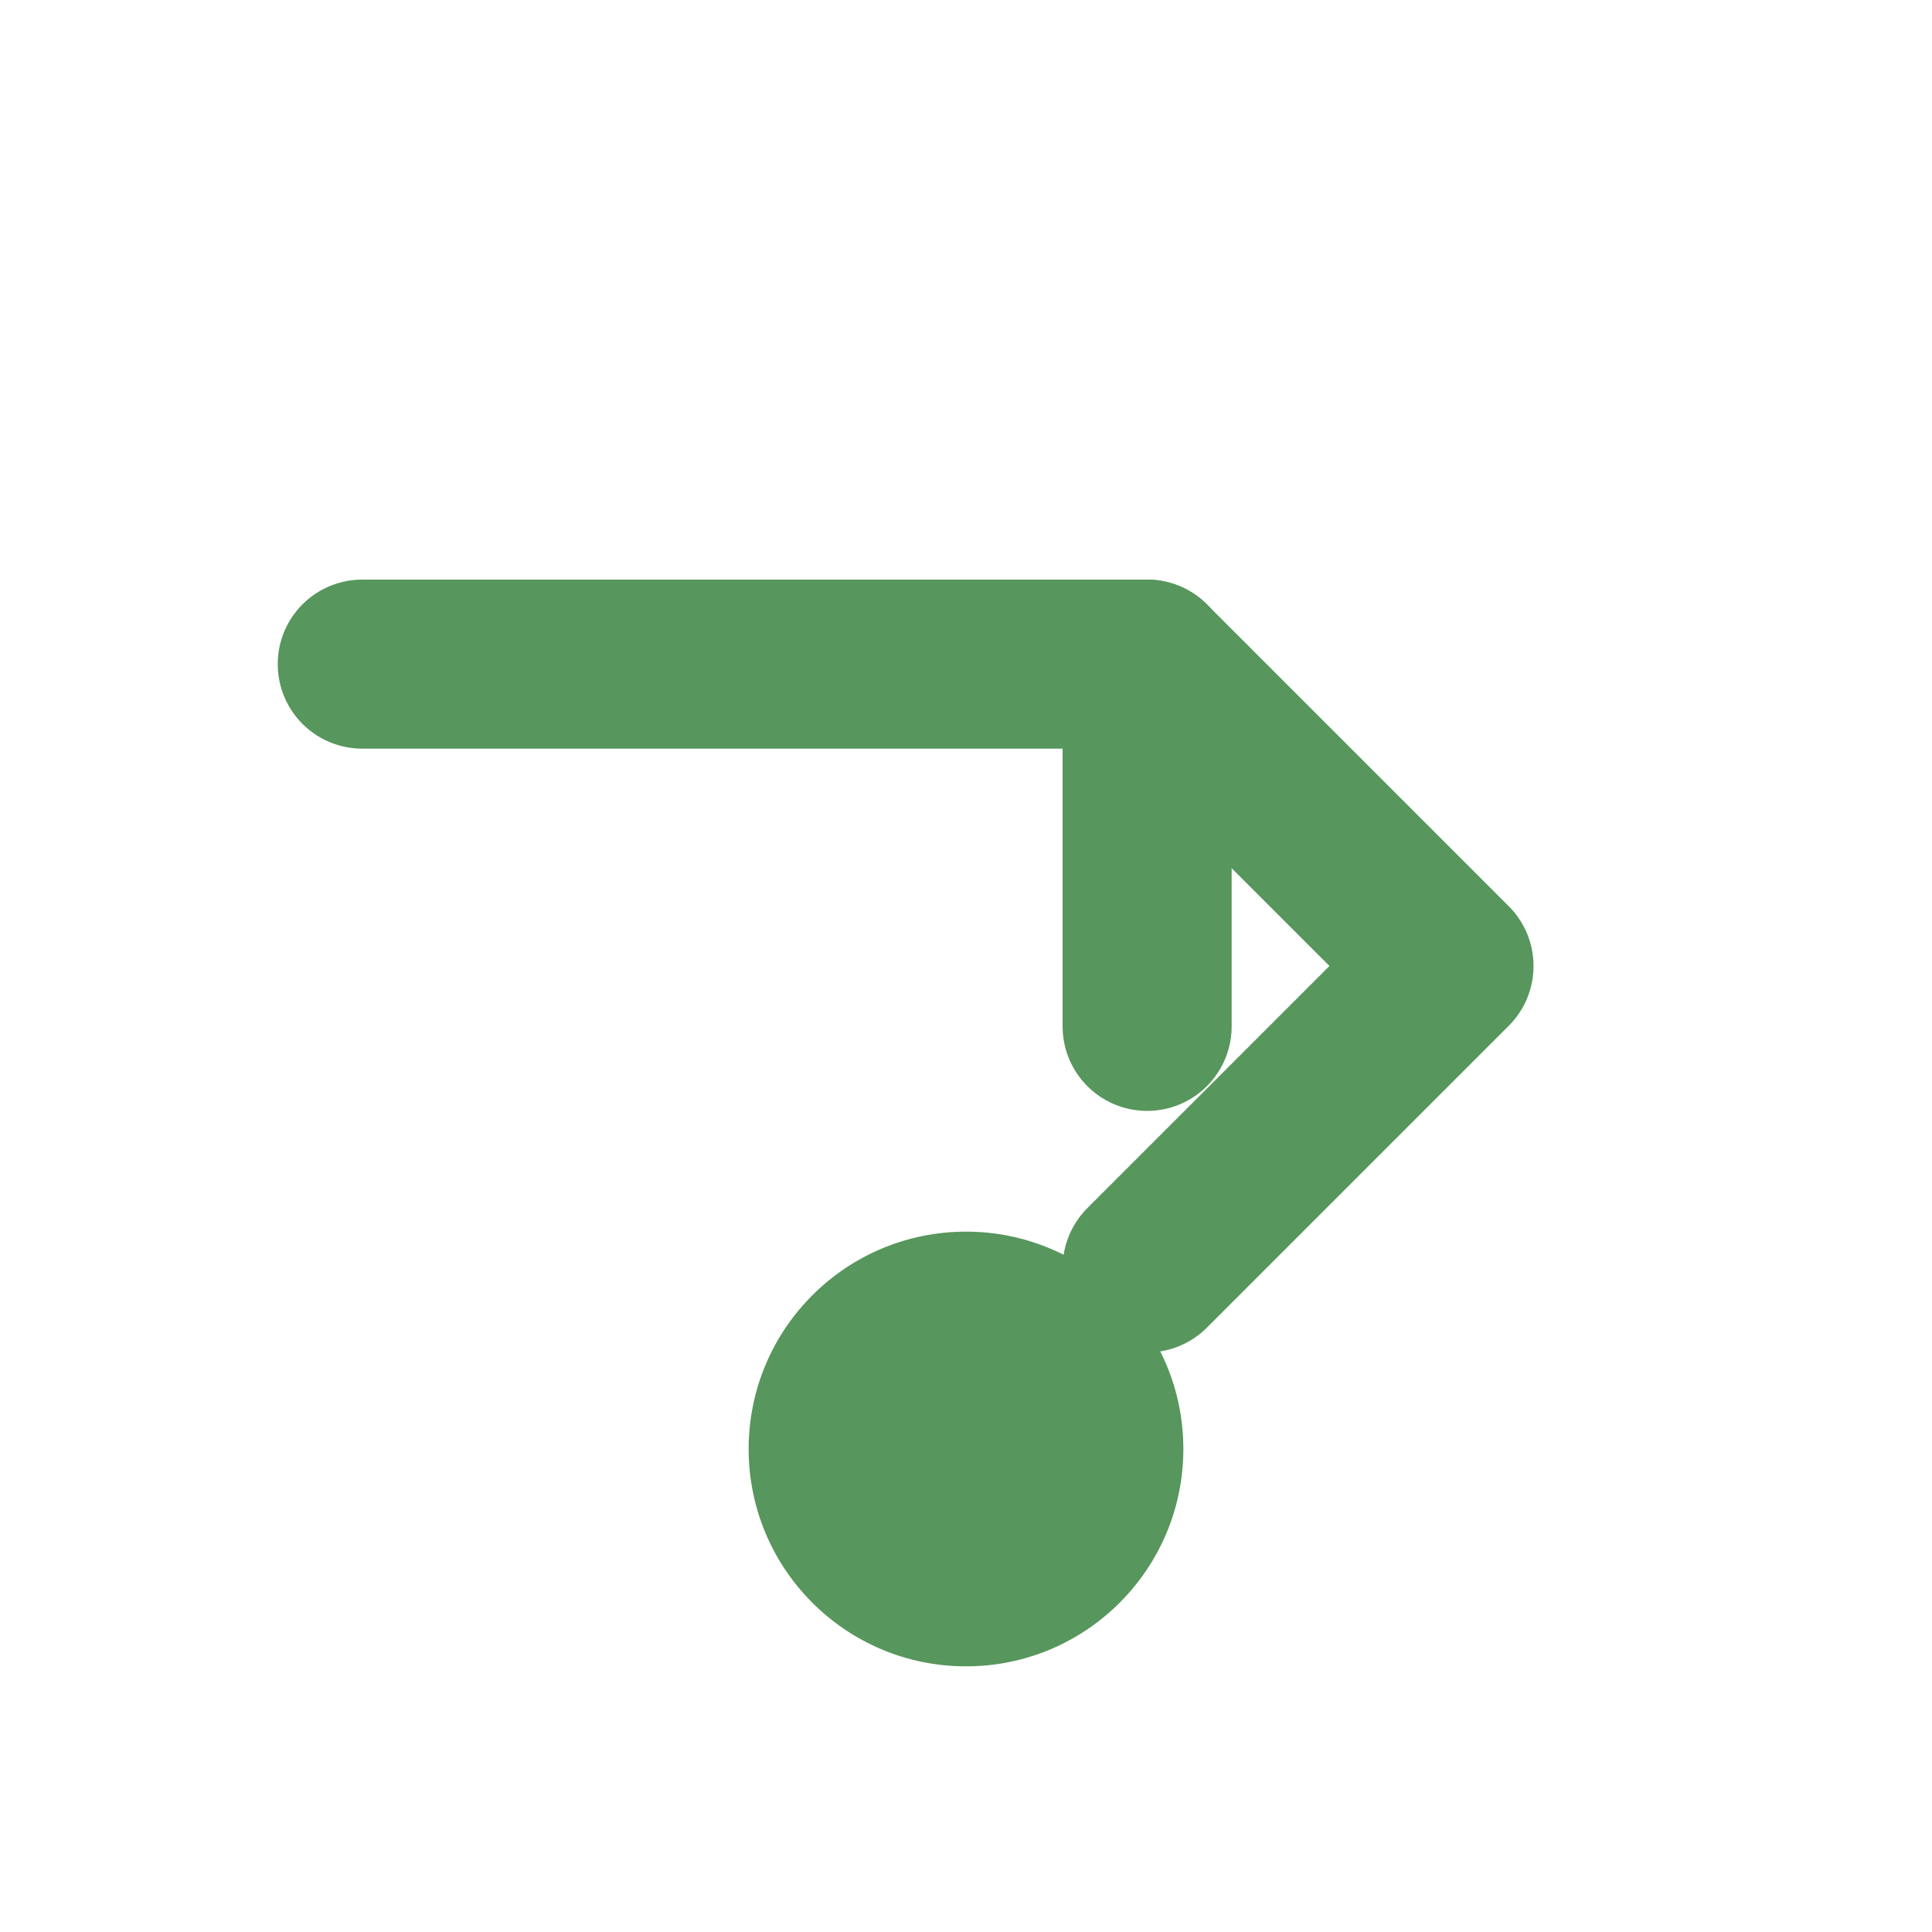
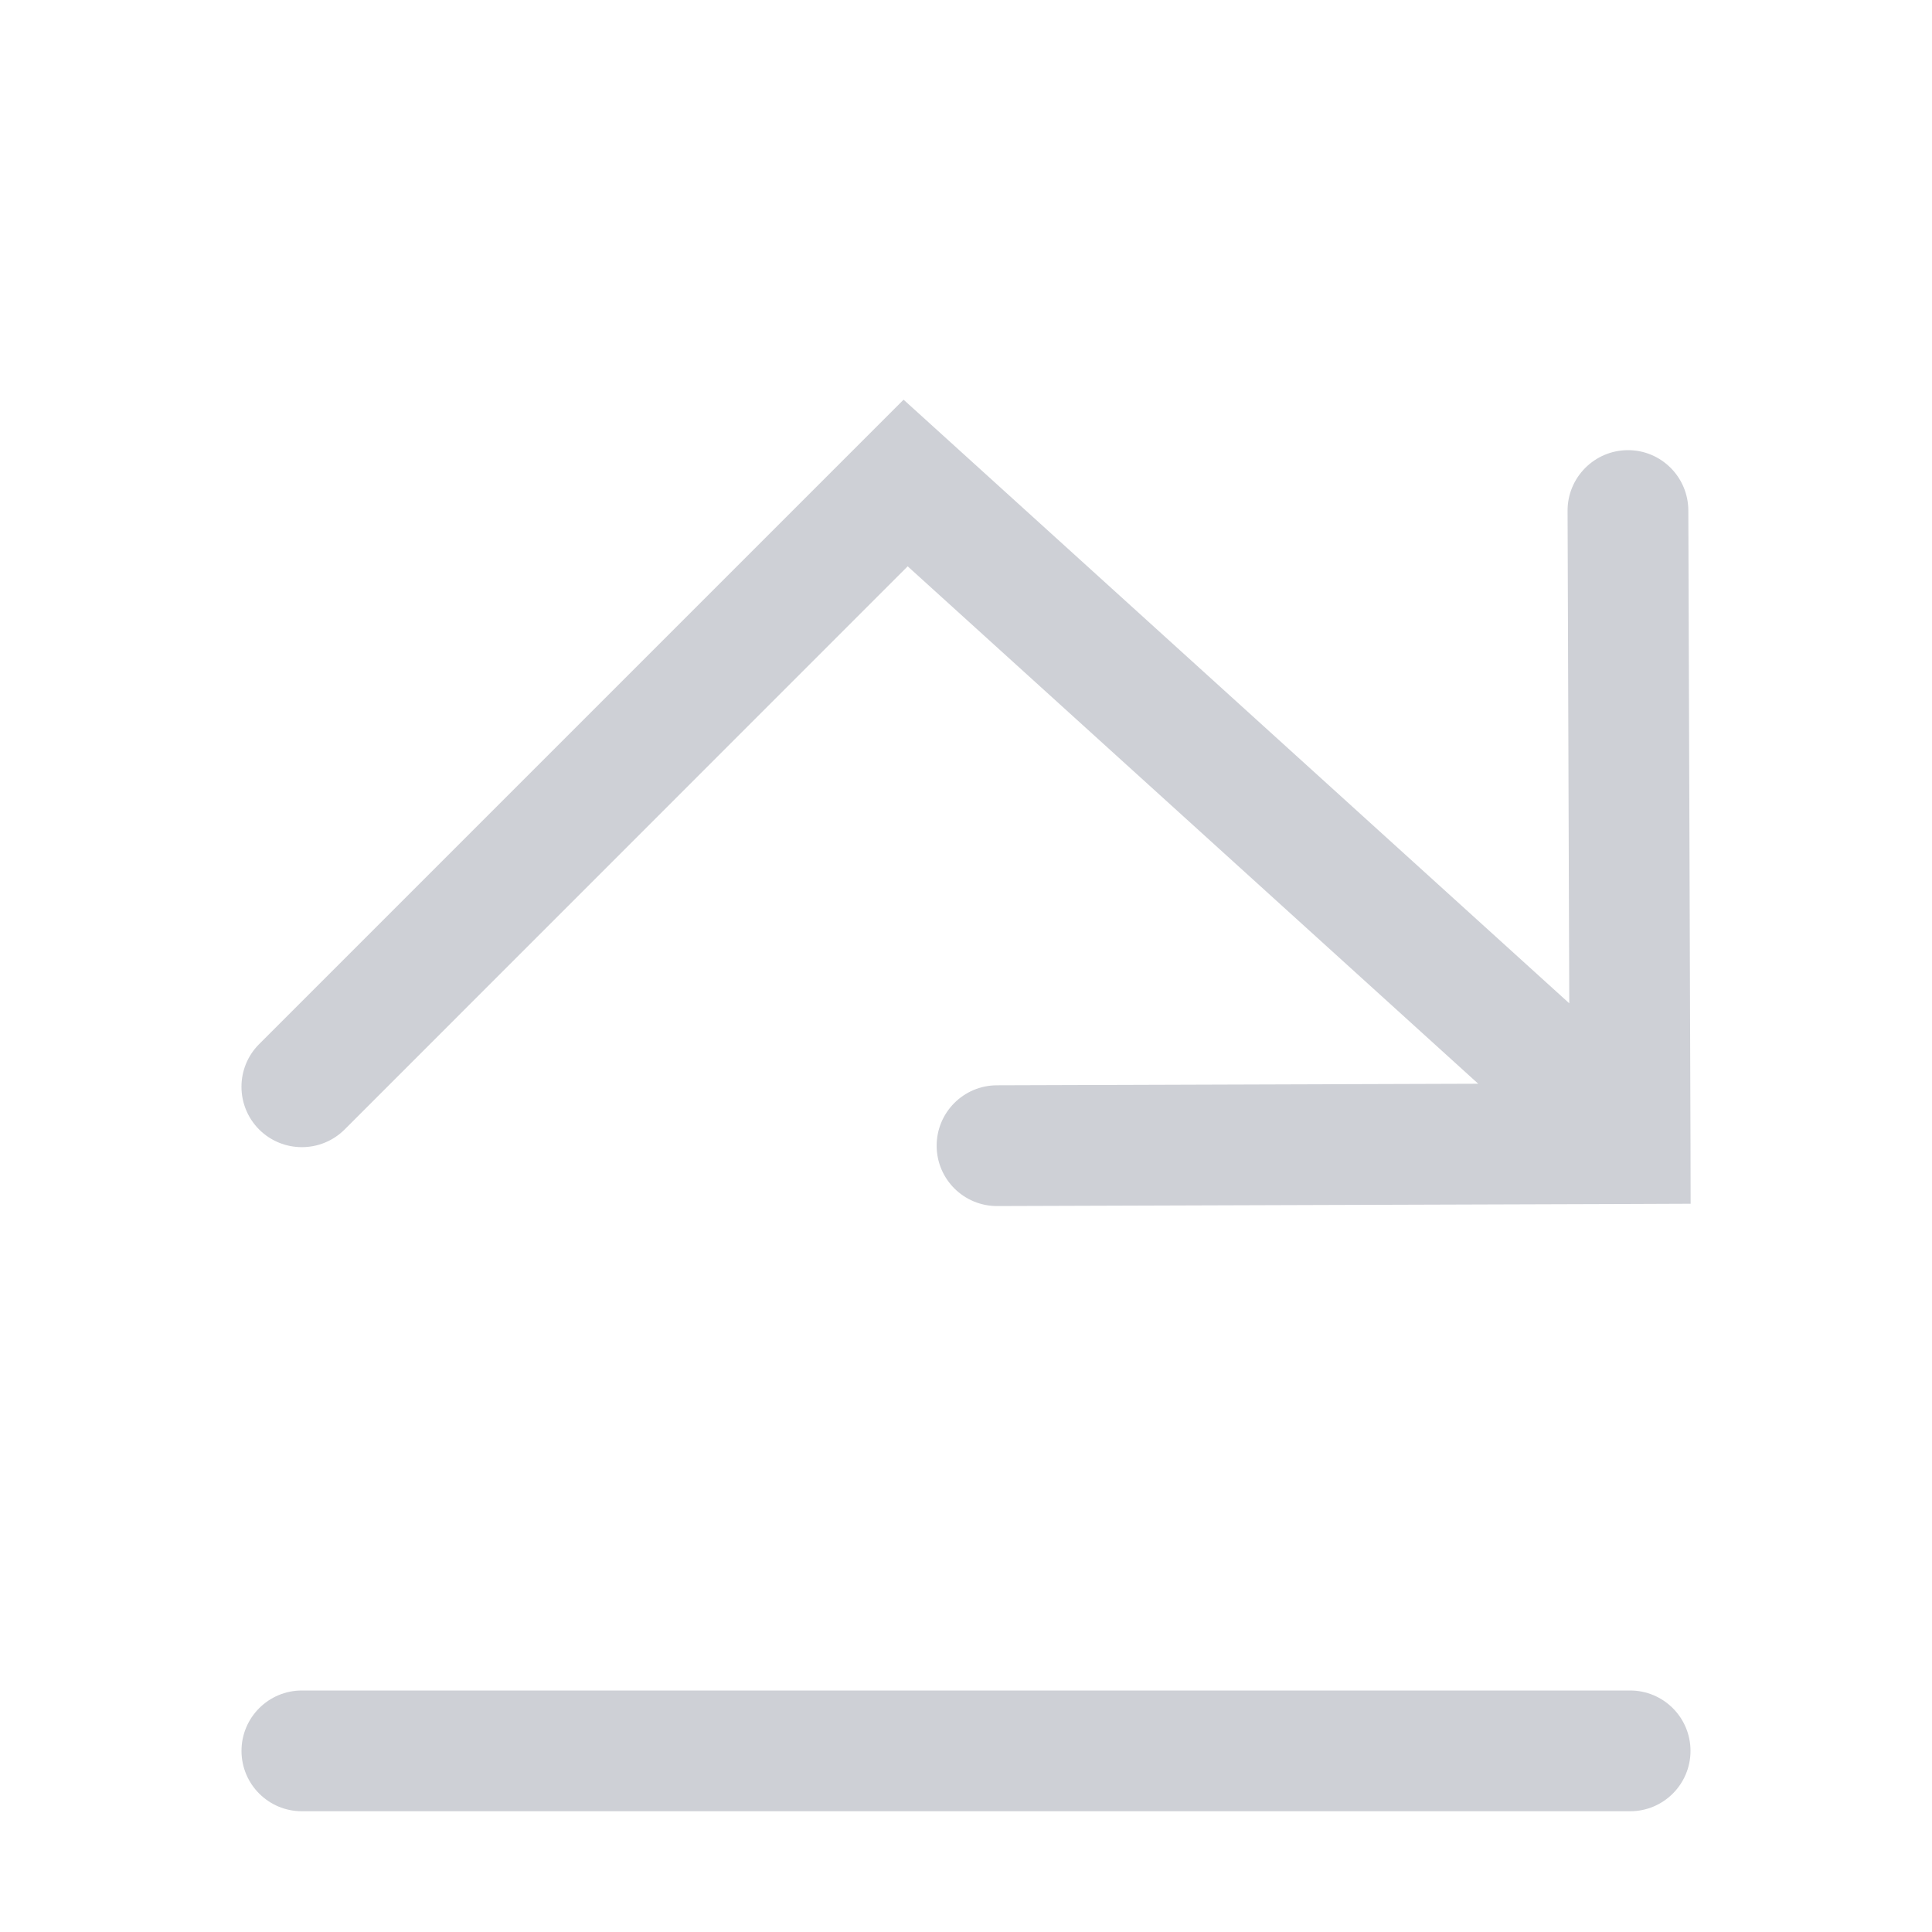
<svg xmlns="http://www.w3.org/2000/svg" width="16" height="16" viewBox="0 0 16 16" fill="none">
-   <path d="M3 5.5H9.5V8.5" stroke="#57965C" stroke-width="1.4" stroke-linecap="round" stroke-linejoin="round" />
-   <path d="M9.5 5.5L12 8L9.5 10.5" stroke="#57965C" stroke-width="1.4" stroke-linecap="round" stroke-linejoin="round" />
-   <circle cx="8" cy="12" r="1.8" fill="#57965C" />
+   <rect x="2" y="14" width="12" height="1" rx="0.5" fill="#CED0D6" />
+   <path fill-rule="evenodd" clip-rule="evenodd" d="M13.982 4.227C13.981 3.951 13.757 3.727 13.481 3.728C13.205 3.729 12.981 3.954 12.982 4.23L12.996 8.309L7.836 3.63L7.483 3.31L7.146 3.647L2.146 8.647C1.951 8.842 1.951 9.158 2.146 9.354C2.342 9.549 2.658 9.549 2.854 9.354L7.517 4.69L12.242 8.975L8.255 8.988C7.979 8.989 7.756 9.214 7.757 9.49C7.758 9.766 7.982 9.989 8.259 9.988L13.501 9.971L14.001 9.969L14 9.469L13.982 4.227Z" fill="#CED0D6" />
</svg>
